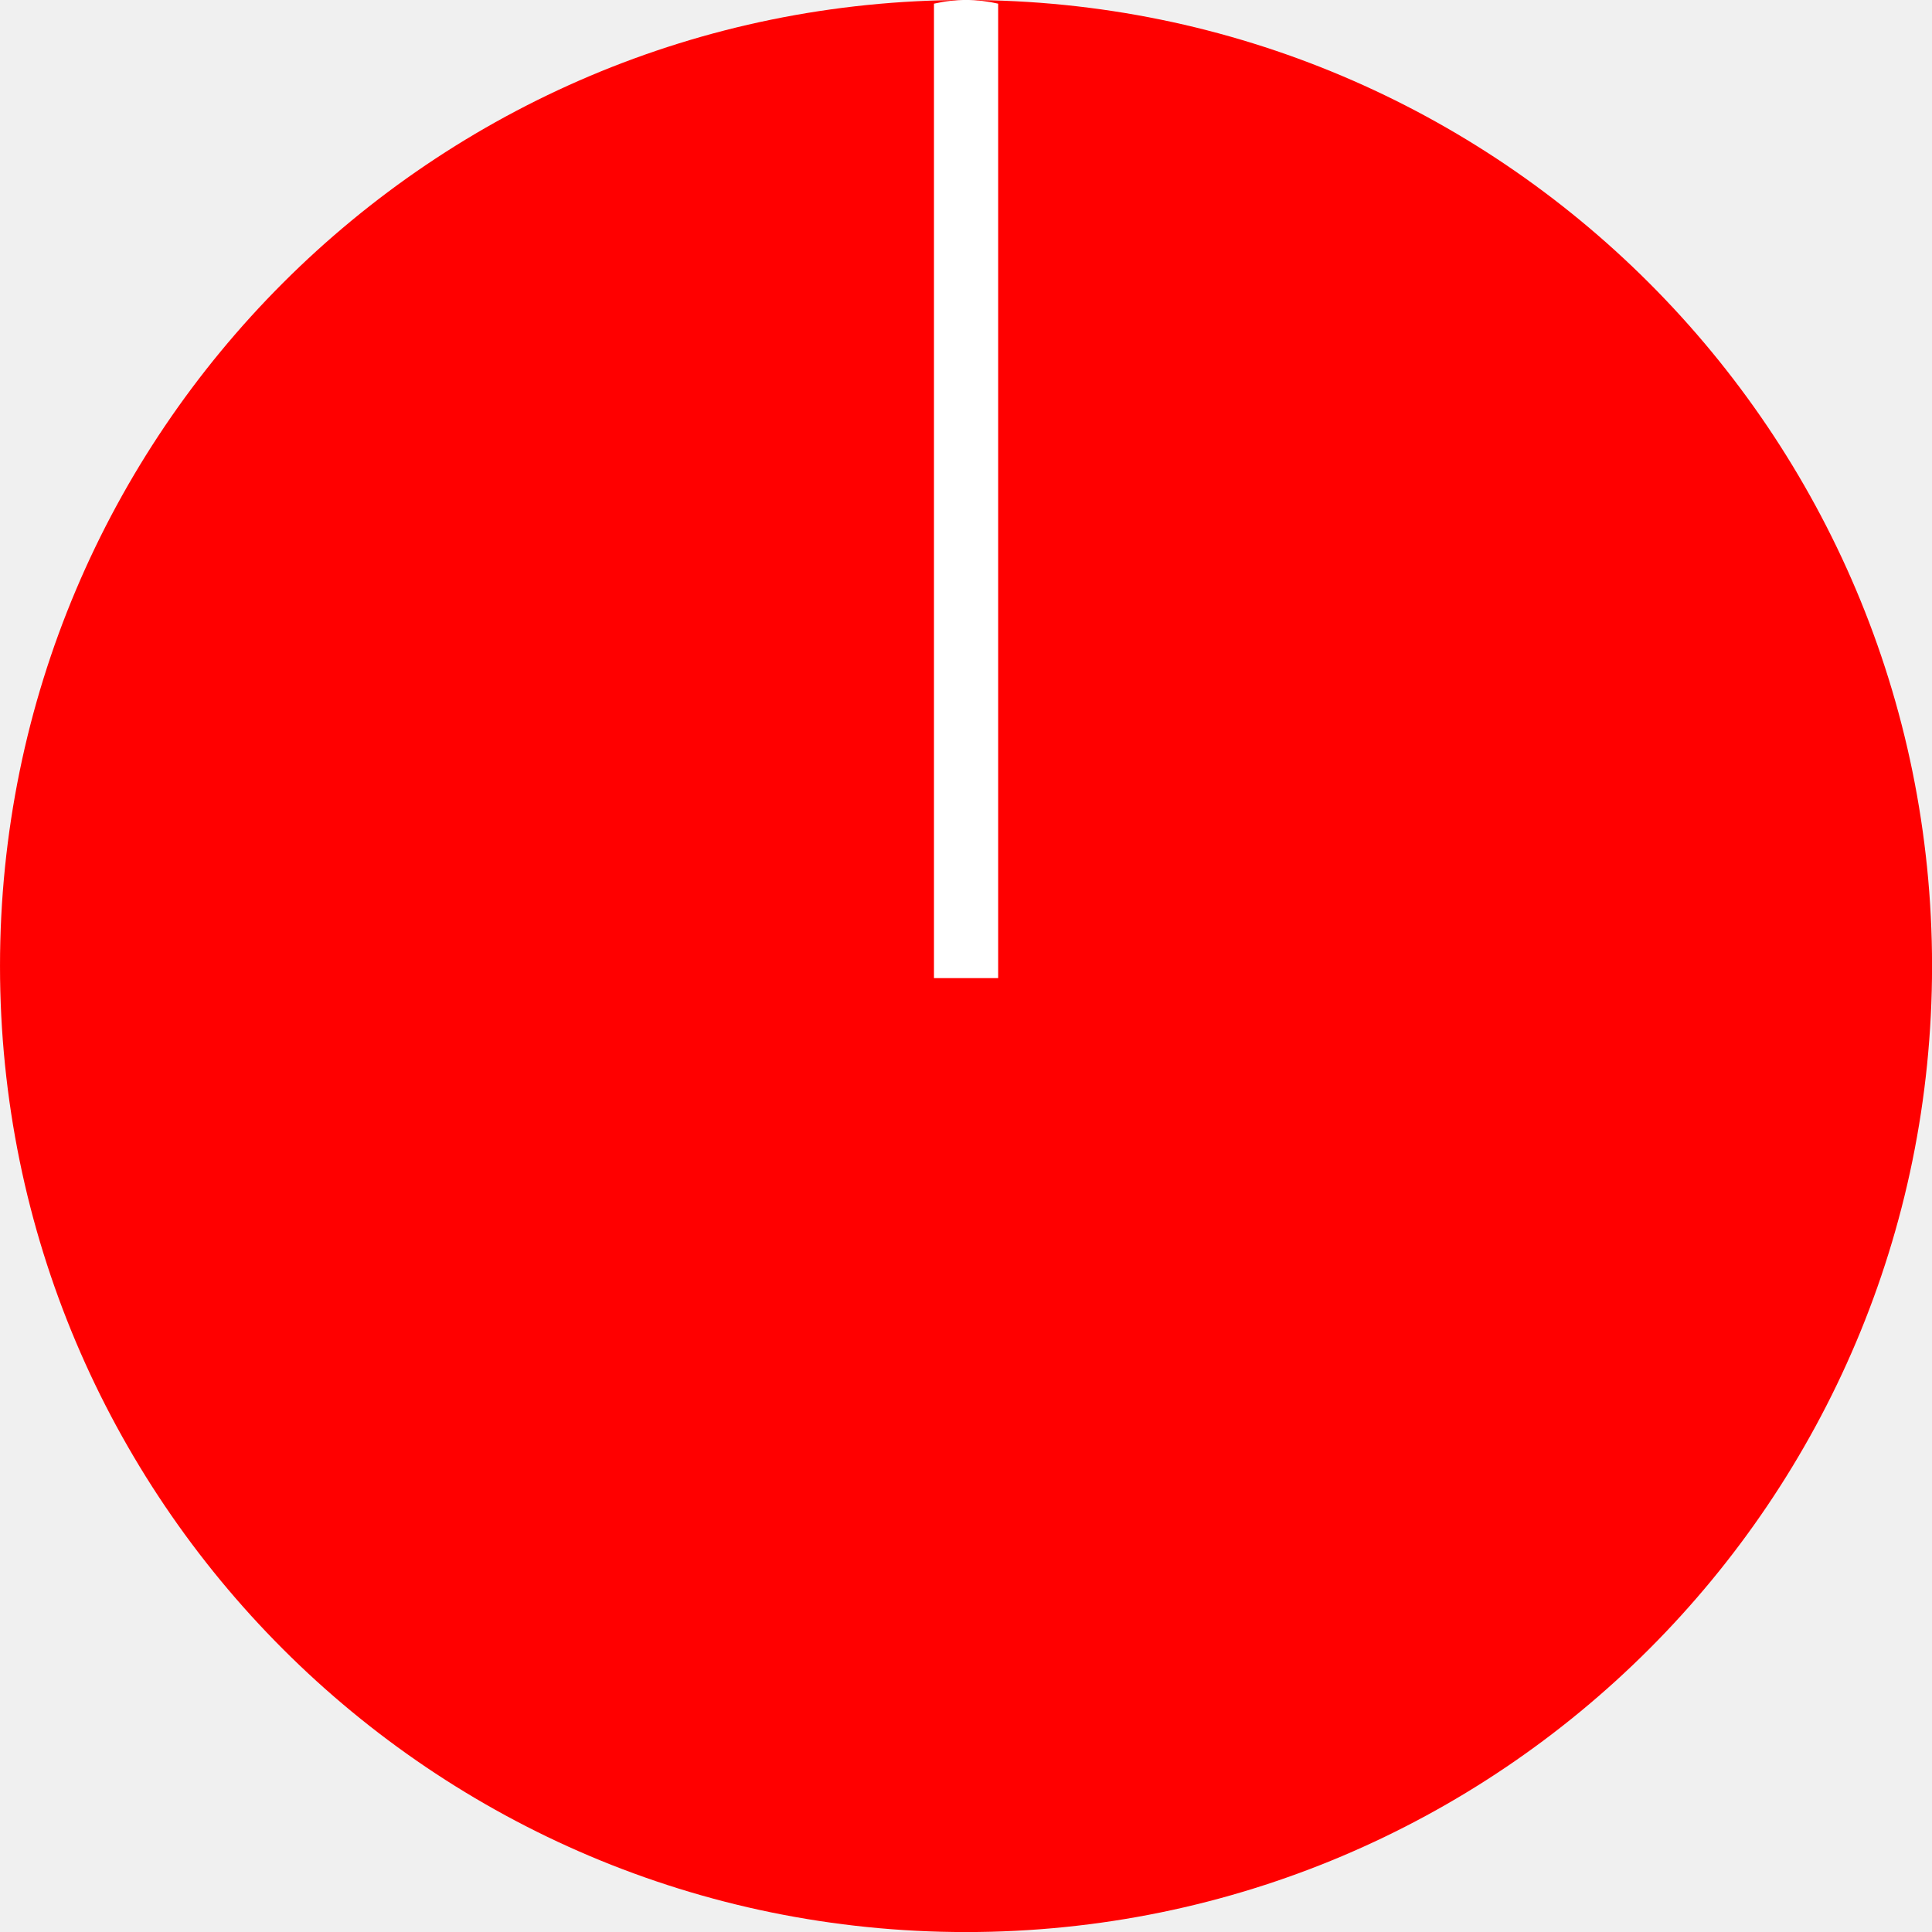
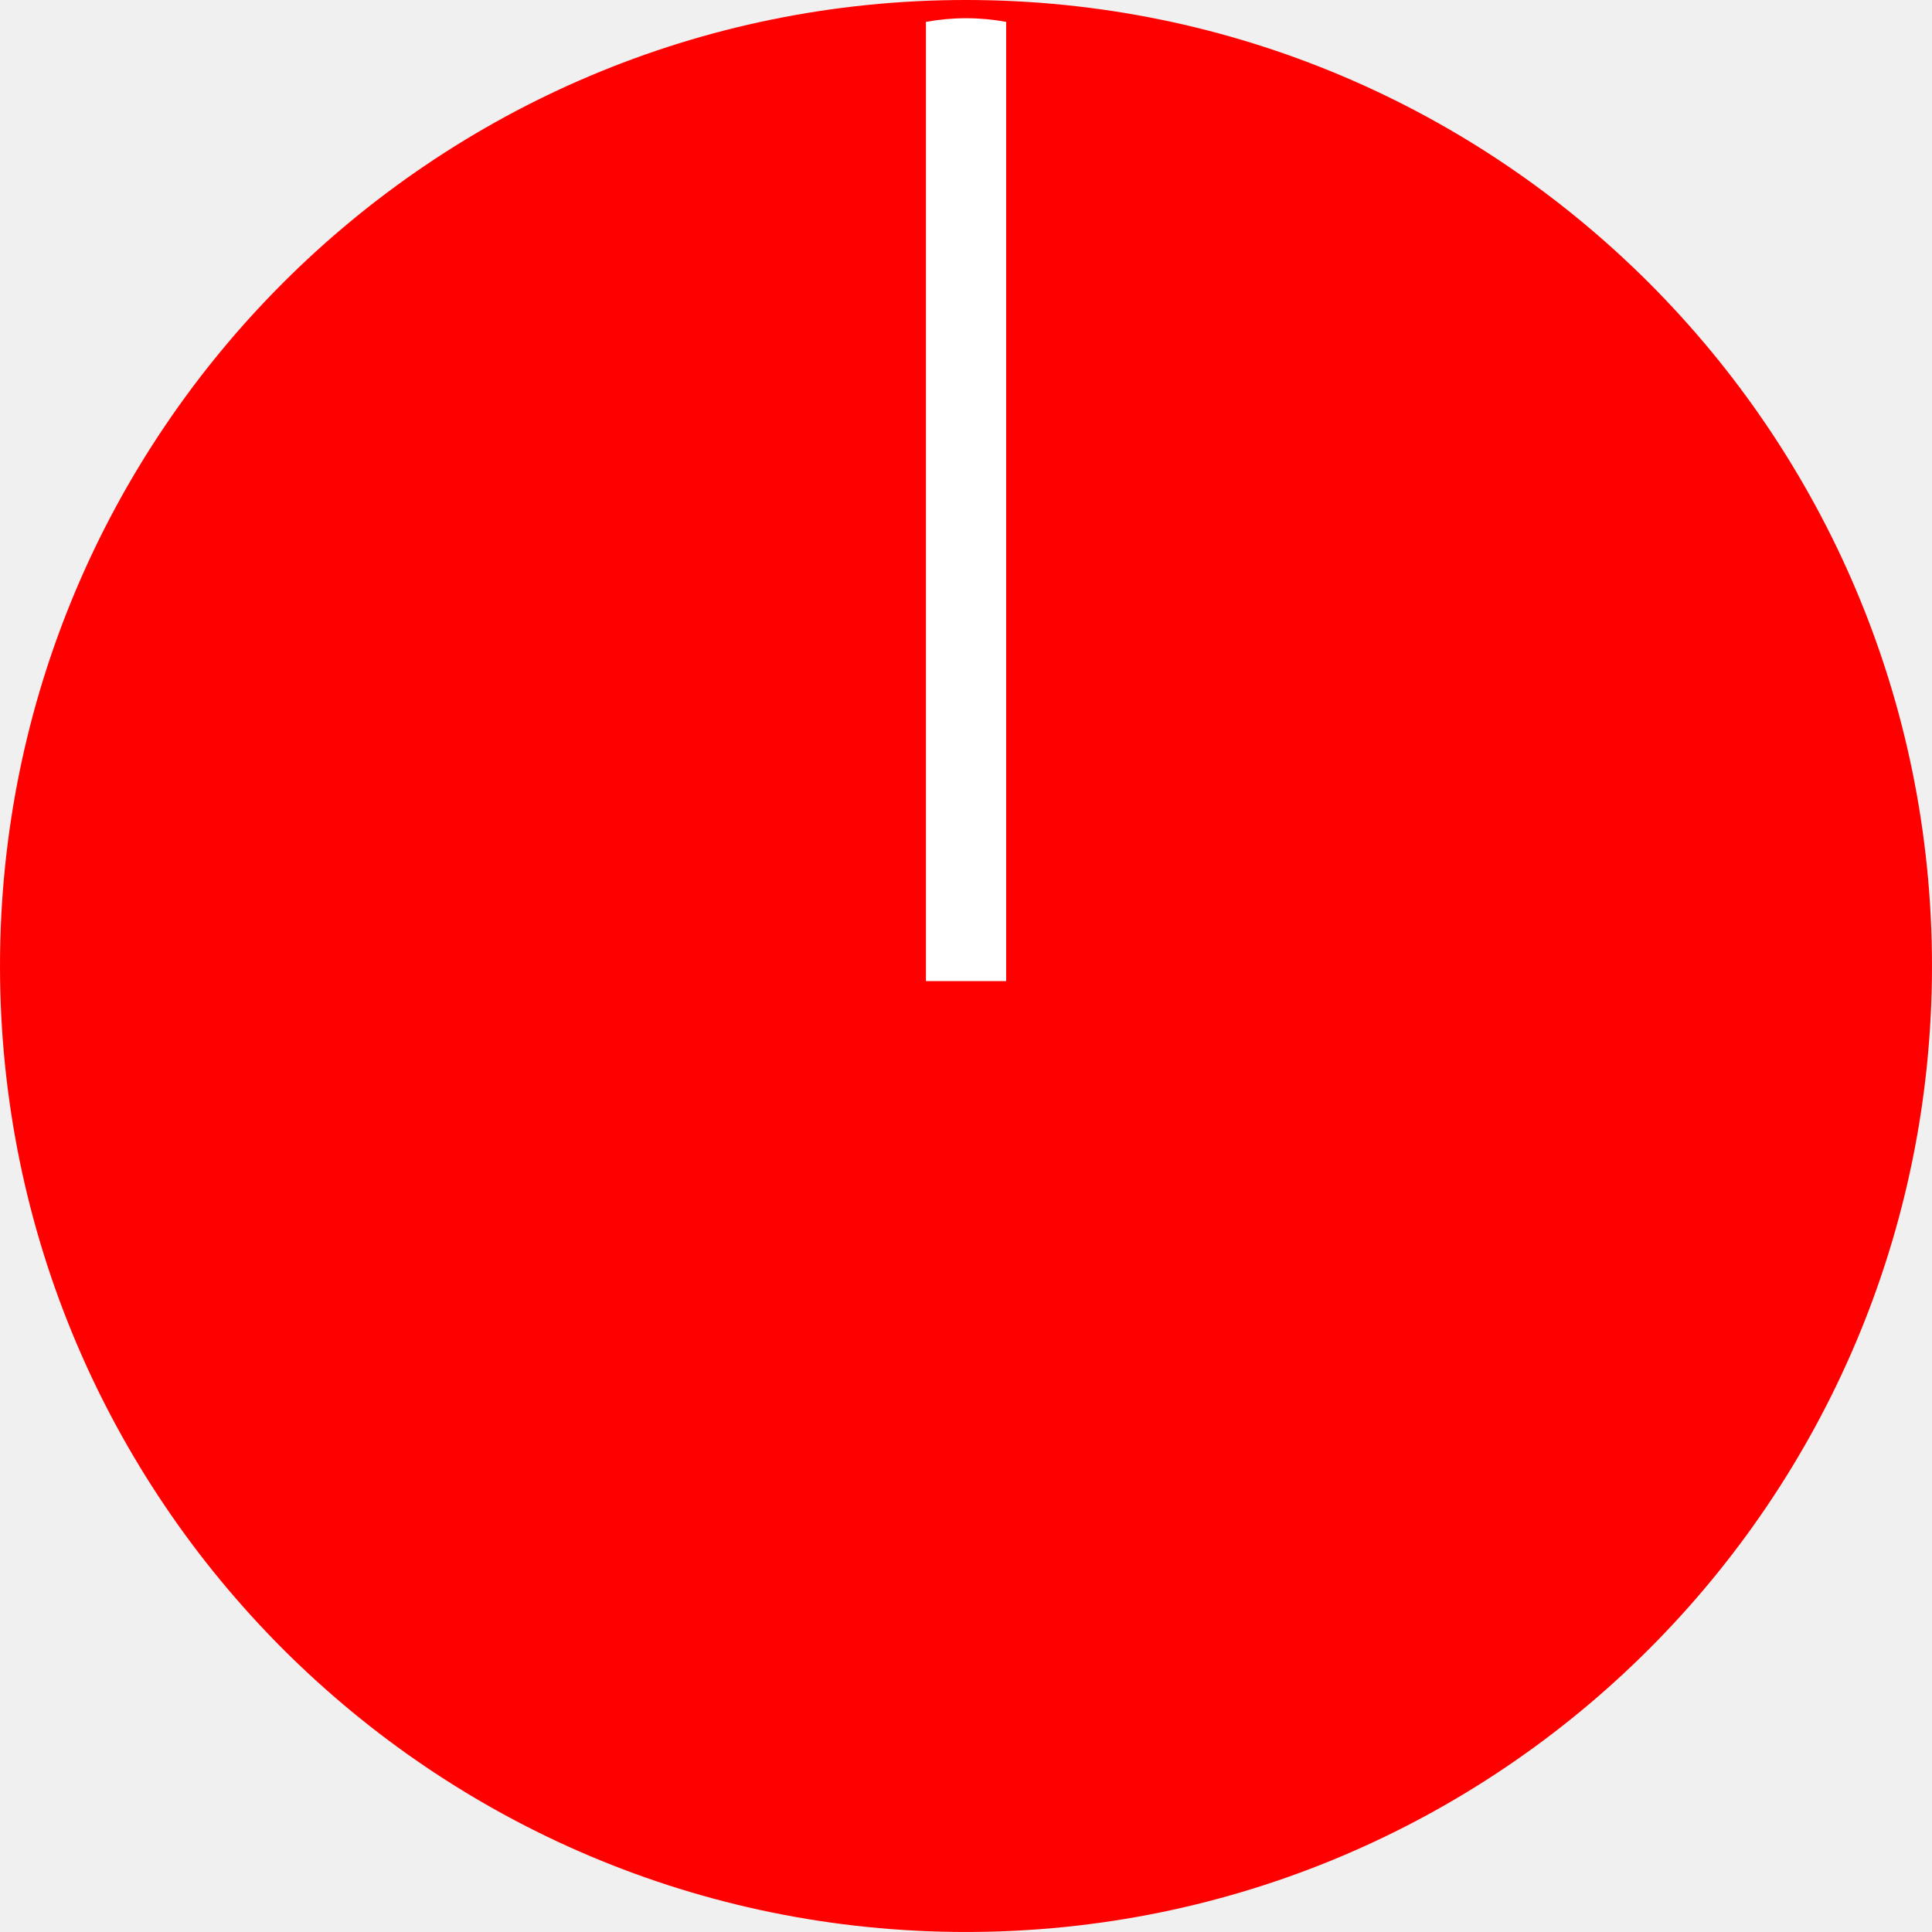
- <svg xmlns="http://www.w3.org/2000/svg" width="53.999" height="53.999" viewBox="0 0 14.287 14.287" version="1.1" id="svg16908">
+ <svg xmlns="http://www.w3.org/2000/svg" width="43.2" height="43.2" viewBox="0 0 11.43 11.43" version="1.1" id="svg16908">
  <defs id="defs16902">
    <clipPath clipPathUnits="userSpaceOnUse" id="clipPath6367">
      <path d="M 0,3193 H 2089 V 0 H 0 Z" id="path6365" />
    </clipPath>
  </defs>
-   <g id="layer1" transform="translate(-230.7939,-120.5789)">
-     <g style="fill:#ff0000;stroke-width:0.889" id="g6467" transform="matrix(0.3968706,0,0,-0.3968706,245.0813,127.7226)">
+   <g id="layer1" transform="translate(-232.2226,-122.0077)">
+     <g style="fill:#ff0000;stroke-width:0.889" id="g6467" transform="matrix(0.3174965,0,0,-0.3174965,243.6525,127.7226)">
      <path d="m 0,0 c 0,-9.941 -8.059,-18 -18,-18 -9.941,0 -18,8.059 -18,18 0,9.941 8.059,18 18,18 C -8.059,18 0,9.941 0,0" style="fill:#ff0000;fill-opacity:1;fill-rule:nonzero;stroke:none;stroke-width:0.889" id="path6469" />
    </g>
-     <g style="stroke-width:0.889" id="g6475" transform="matrix(0.3968706,0,0,-0.3968706,238.1752,120.6061)">
+     <g style="stroke-width:0.889" id="g6475" transform="matrix(0.3968706,0,0,-0.3125515,238.1752,122.1371)">
      <path d="M 0,0 C -0.195,0.045 -0.393,0.069 -0.598,0.069 -0.804,0.069 -1.002,0.045 -1.196,0 V -18.157 H 0 Z" style="fill:#ffffff;fill-opacity:1;fill-rule:evenodd;stroke:none;stroke-width:0.889" id="path6477" />
    </g>
  </g>
</svg>
